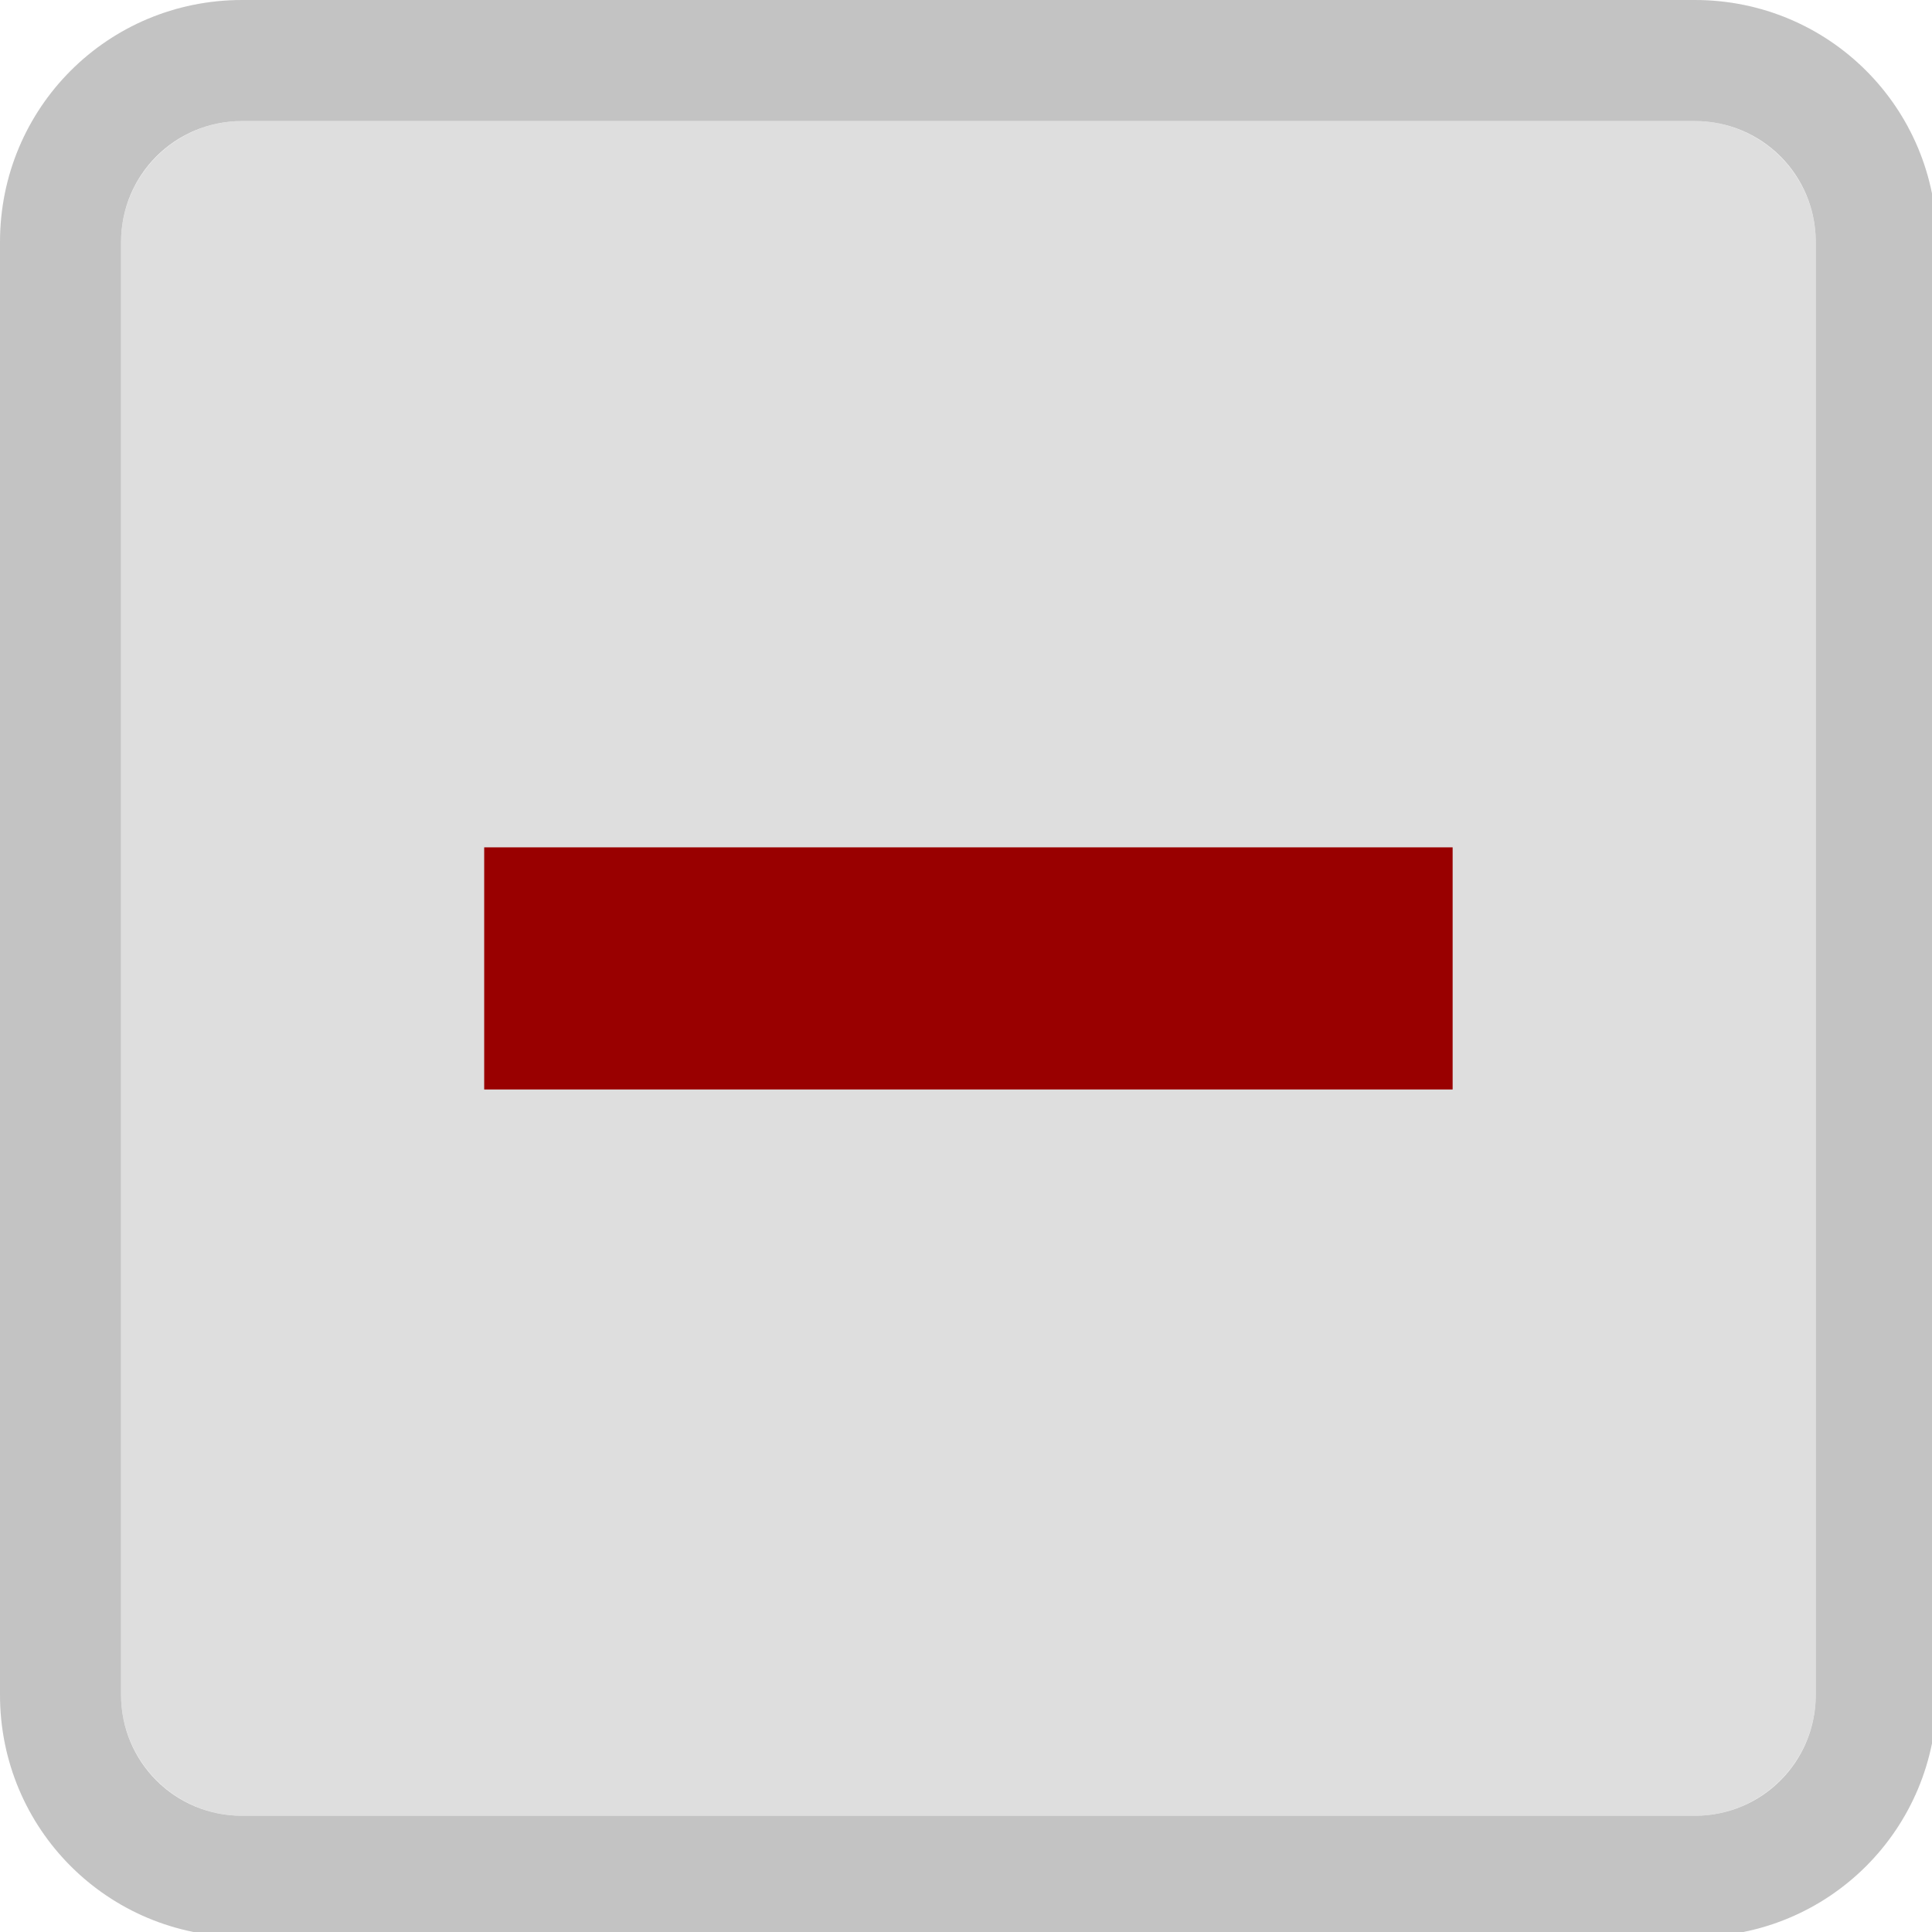
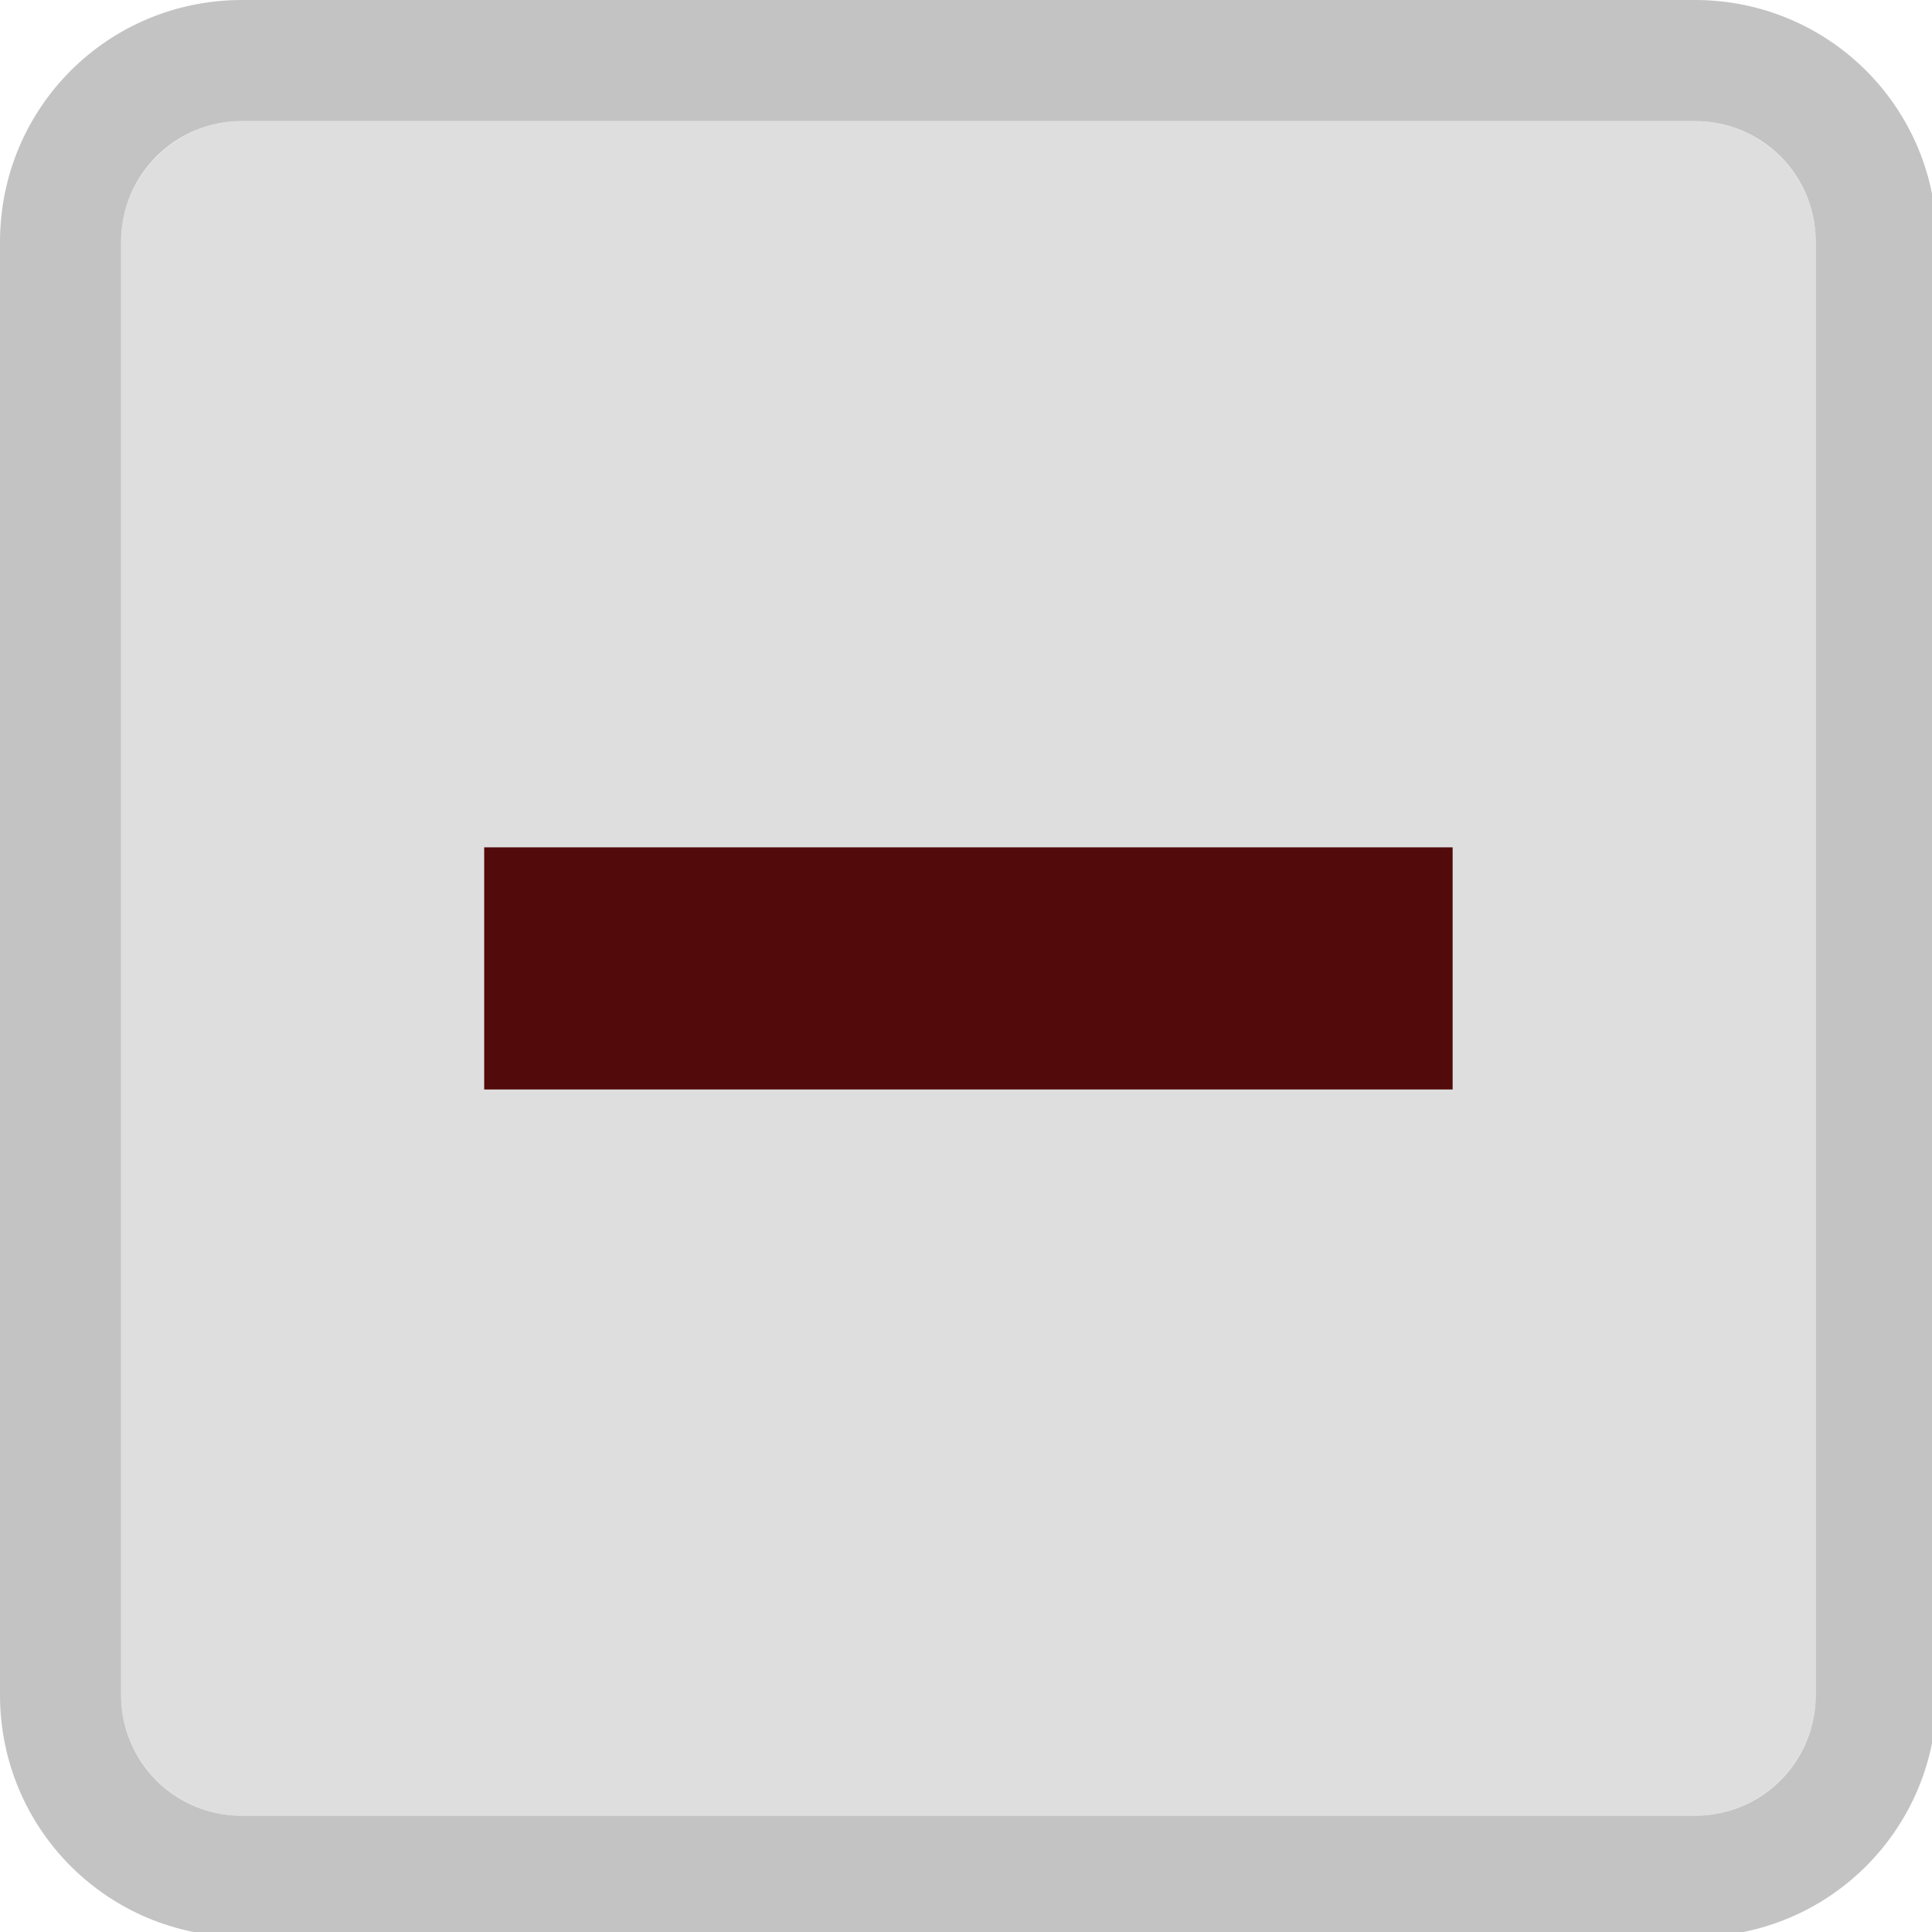
<svg xmlns="http://www.w3.org/2000/svg" width="133pt" height="133pt" viewBox="0 0 133 133" version="1.1">
  <g id="surface1">
    <path style=" stroke:none;fill-rule:nonzero;fill:#dedede;fill-opacity:1;" d="M 16.668 8.332 L 116.668 8.332 C 121.258 8.332 125 12.078 125 16.668 L 125 116.668 C 125 121.258 121.258 125 116.668 125 L 16.668 125 C 12.078 125 8.332 121.258 8.332 116.668 L 8.332 16.668 C 8.332 12.078 12.078 8.332 16.668 8.332 Z M 16.668 8.332 " />
    <path style=" stroke:none;fill-rule:nonzero;fill:#dedede;fill-opacity:1;" d="M 16.668 0 C 7.422 0 0 7.422 0 16.668 L 0 116.668 C 0 125.91 7.422 133.332 16.668 133.332 L 116.668 133.332 C 125.91 133.332 133.332 125.91 133.332 116.668 L 133.332 16.668 C 133.332 7.422 125.91 0 116.668 0 Z M 16.668 8.332 L 116.668 8.332 C 121.289 8.332 125 12.043 125 16.668 L 125 116.668 C 125 121.289 121.289 125 116.668 125 L 16.668 125 C 12.043 125 8.332 121.289 8.332 116.668 L 8.332 16.668 C 8.332 12.043 12.043 8.332 16.668 8.332 Z M 16.668 8.332 " />
    <path style=" stroke:none;fill-rule:nonzero;fill:#2d2d2d;fill-opacity:0.15;" d="M 16.668 0 C 7.422 0 0 7.422 0 16.668 L 0 116.668 C 0 125.91 7.422 133.332 16.668 133.332 L 116.668 133.332 C 125.91 133.332 133.332 125.91 133.332 116.668 L 133.332 16.668 C 133.332 7.422 125.91 0 116.668 0 Z M 16.668 8.332 L 116.668 8.332 C 121.289 8.332 125 12.043 125 16.668 L 125 116.668 C 125 121.289 121.289 125 116.668 125 L 16.668 125 C 12.043 125 8.332 121.289 8.332 116.668 L 8.332 16.668 C 8.332 12.043 12.043 8.332 16.668 8.332 Z M 16.668 8.332 " />
-     <path style=" stroke:none;fill-rule:nonzero;fill:#990000;fill-opacity:1;" d="M 33.332 58.332 L 100 58.332 L 100 75 L 33.332 75 Z M 33.332 58.332 " />
+     <path style=" stroke:none;fill-rule:nonzero;fill:#520A0A;fill-opacity:1;" d="M 33.332 58.332 L 100 58.332 L 100 75 L 33.332 75 Z M 33.332 58.332 " />
  </g>
</svg>
